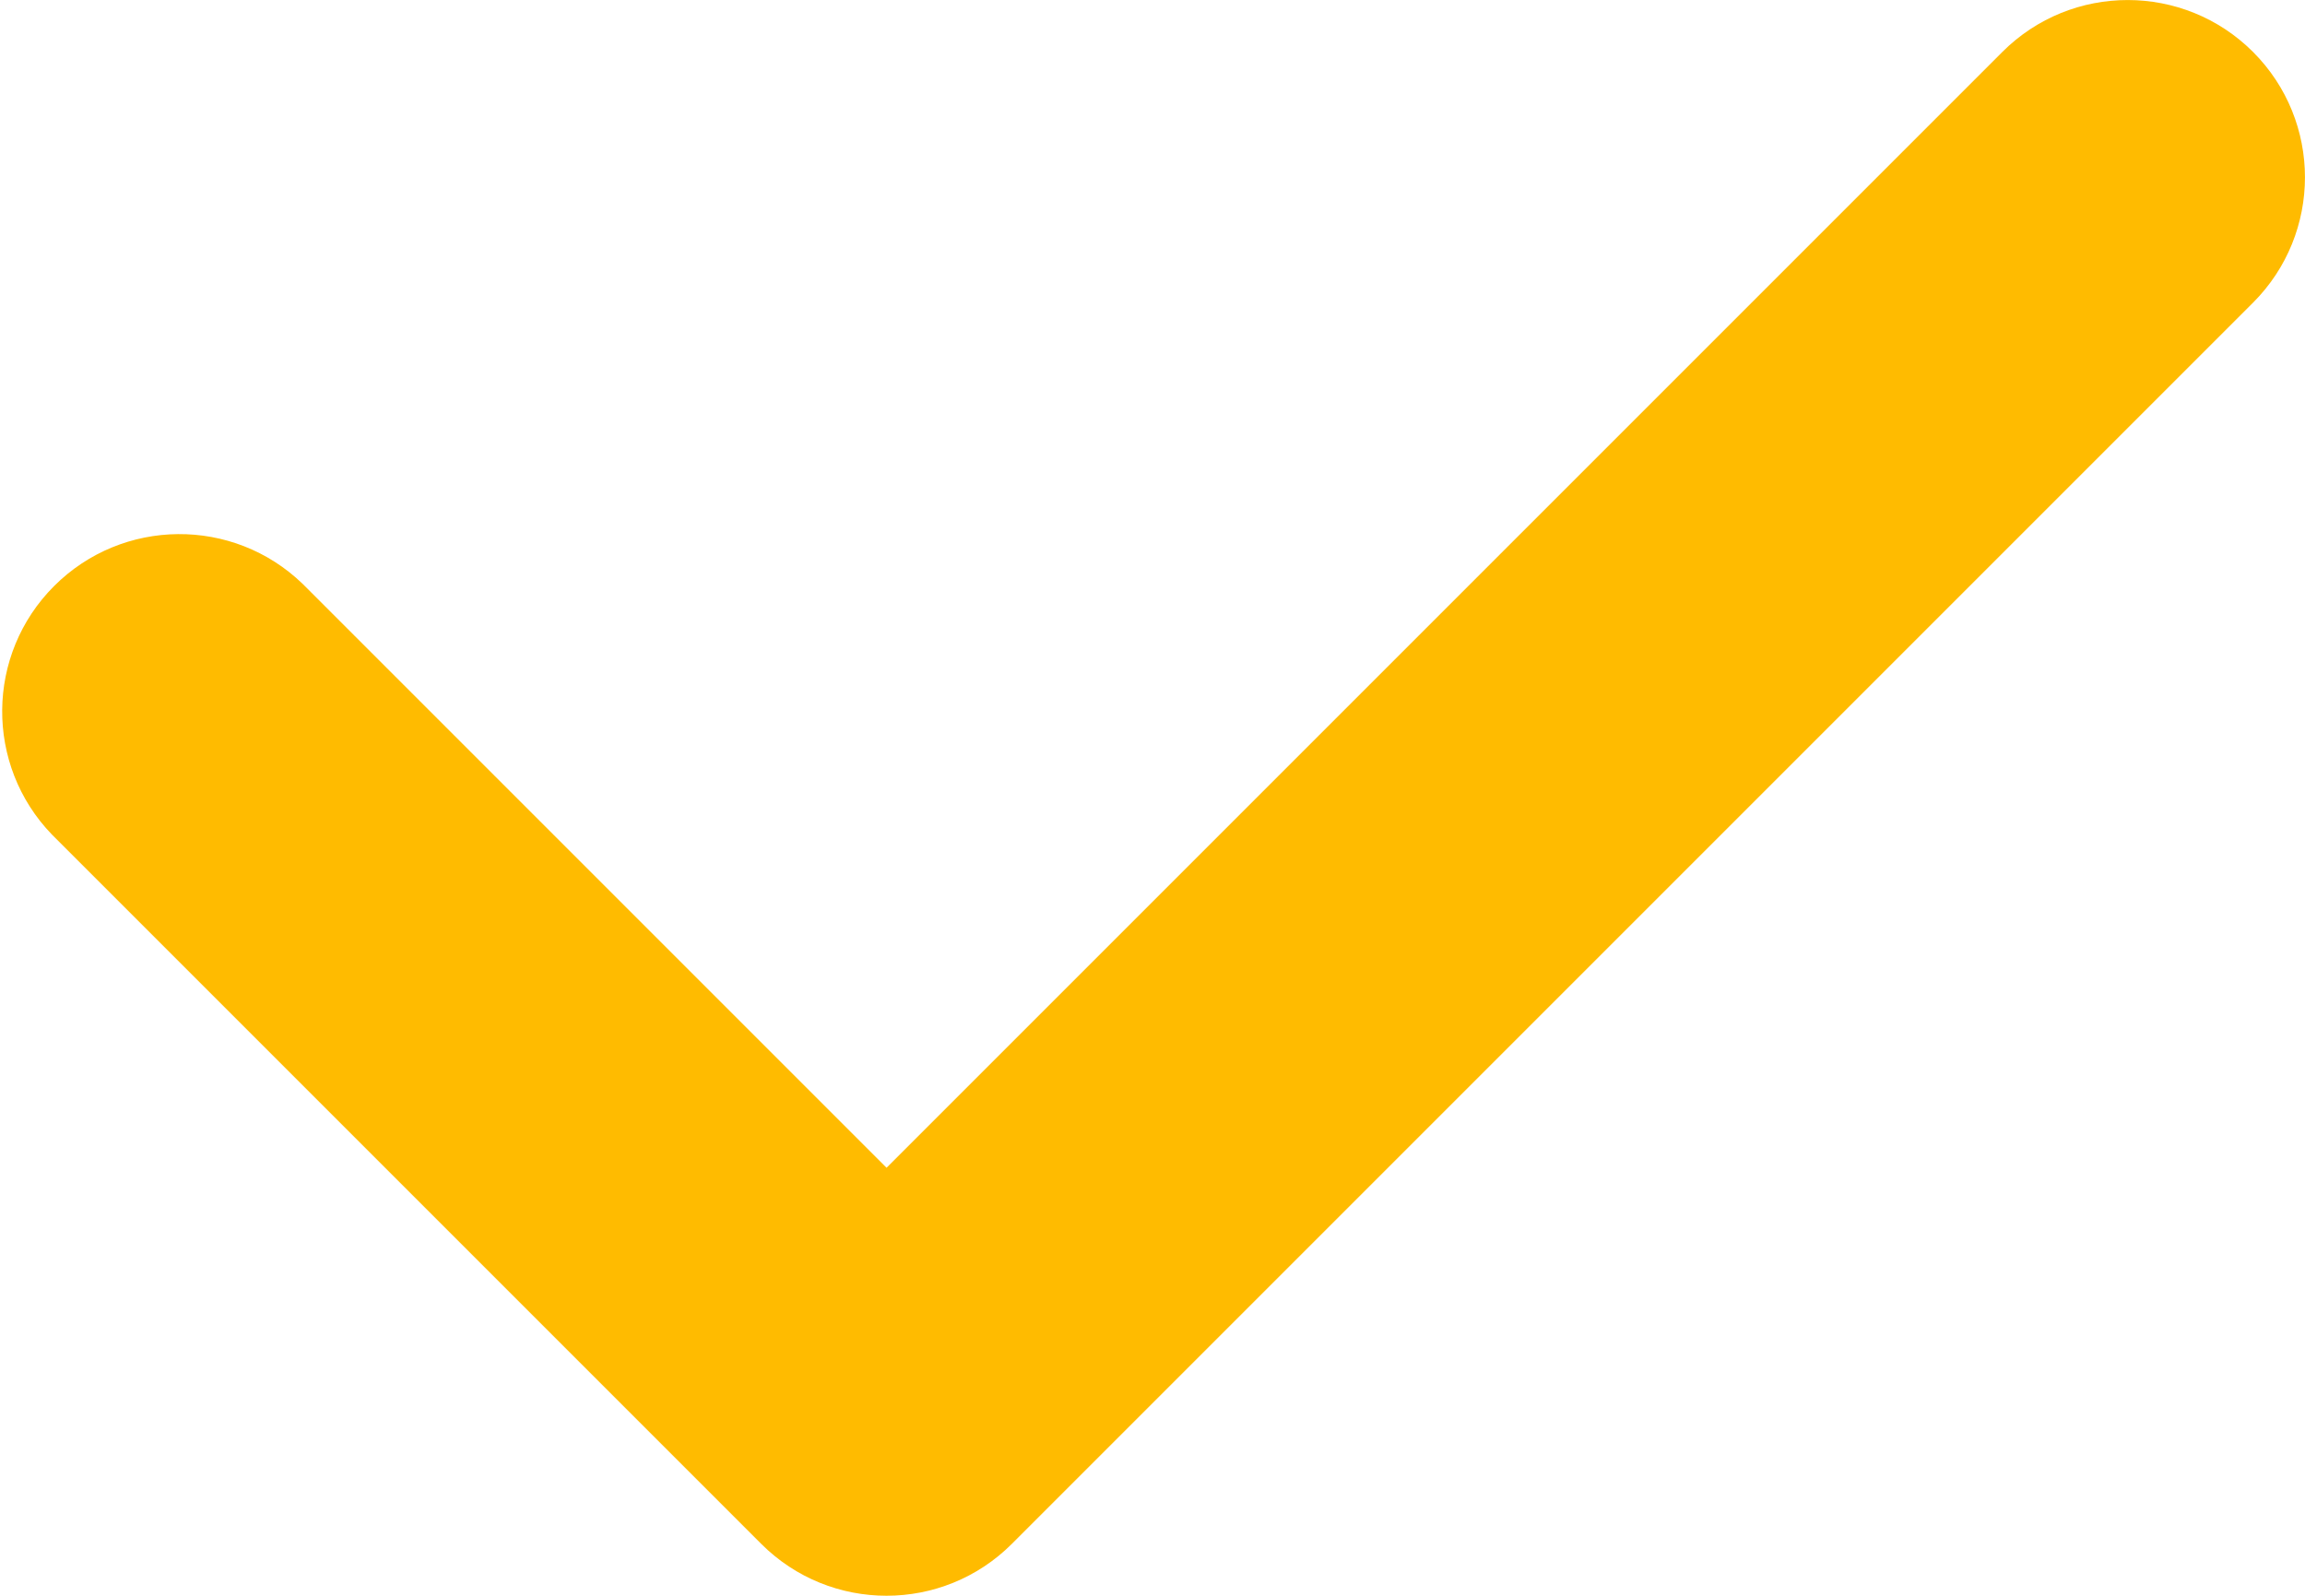
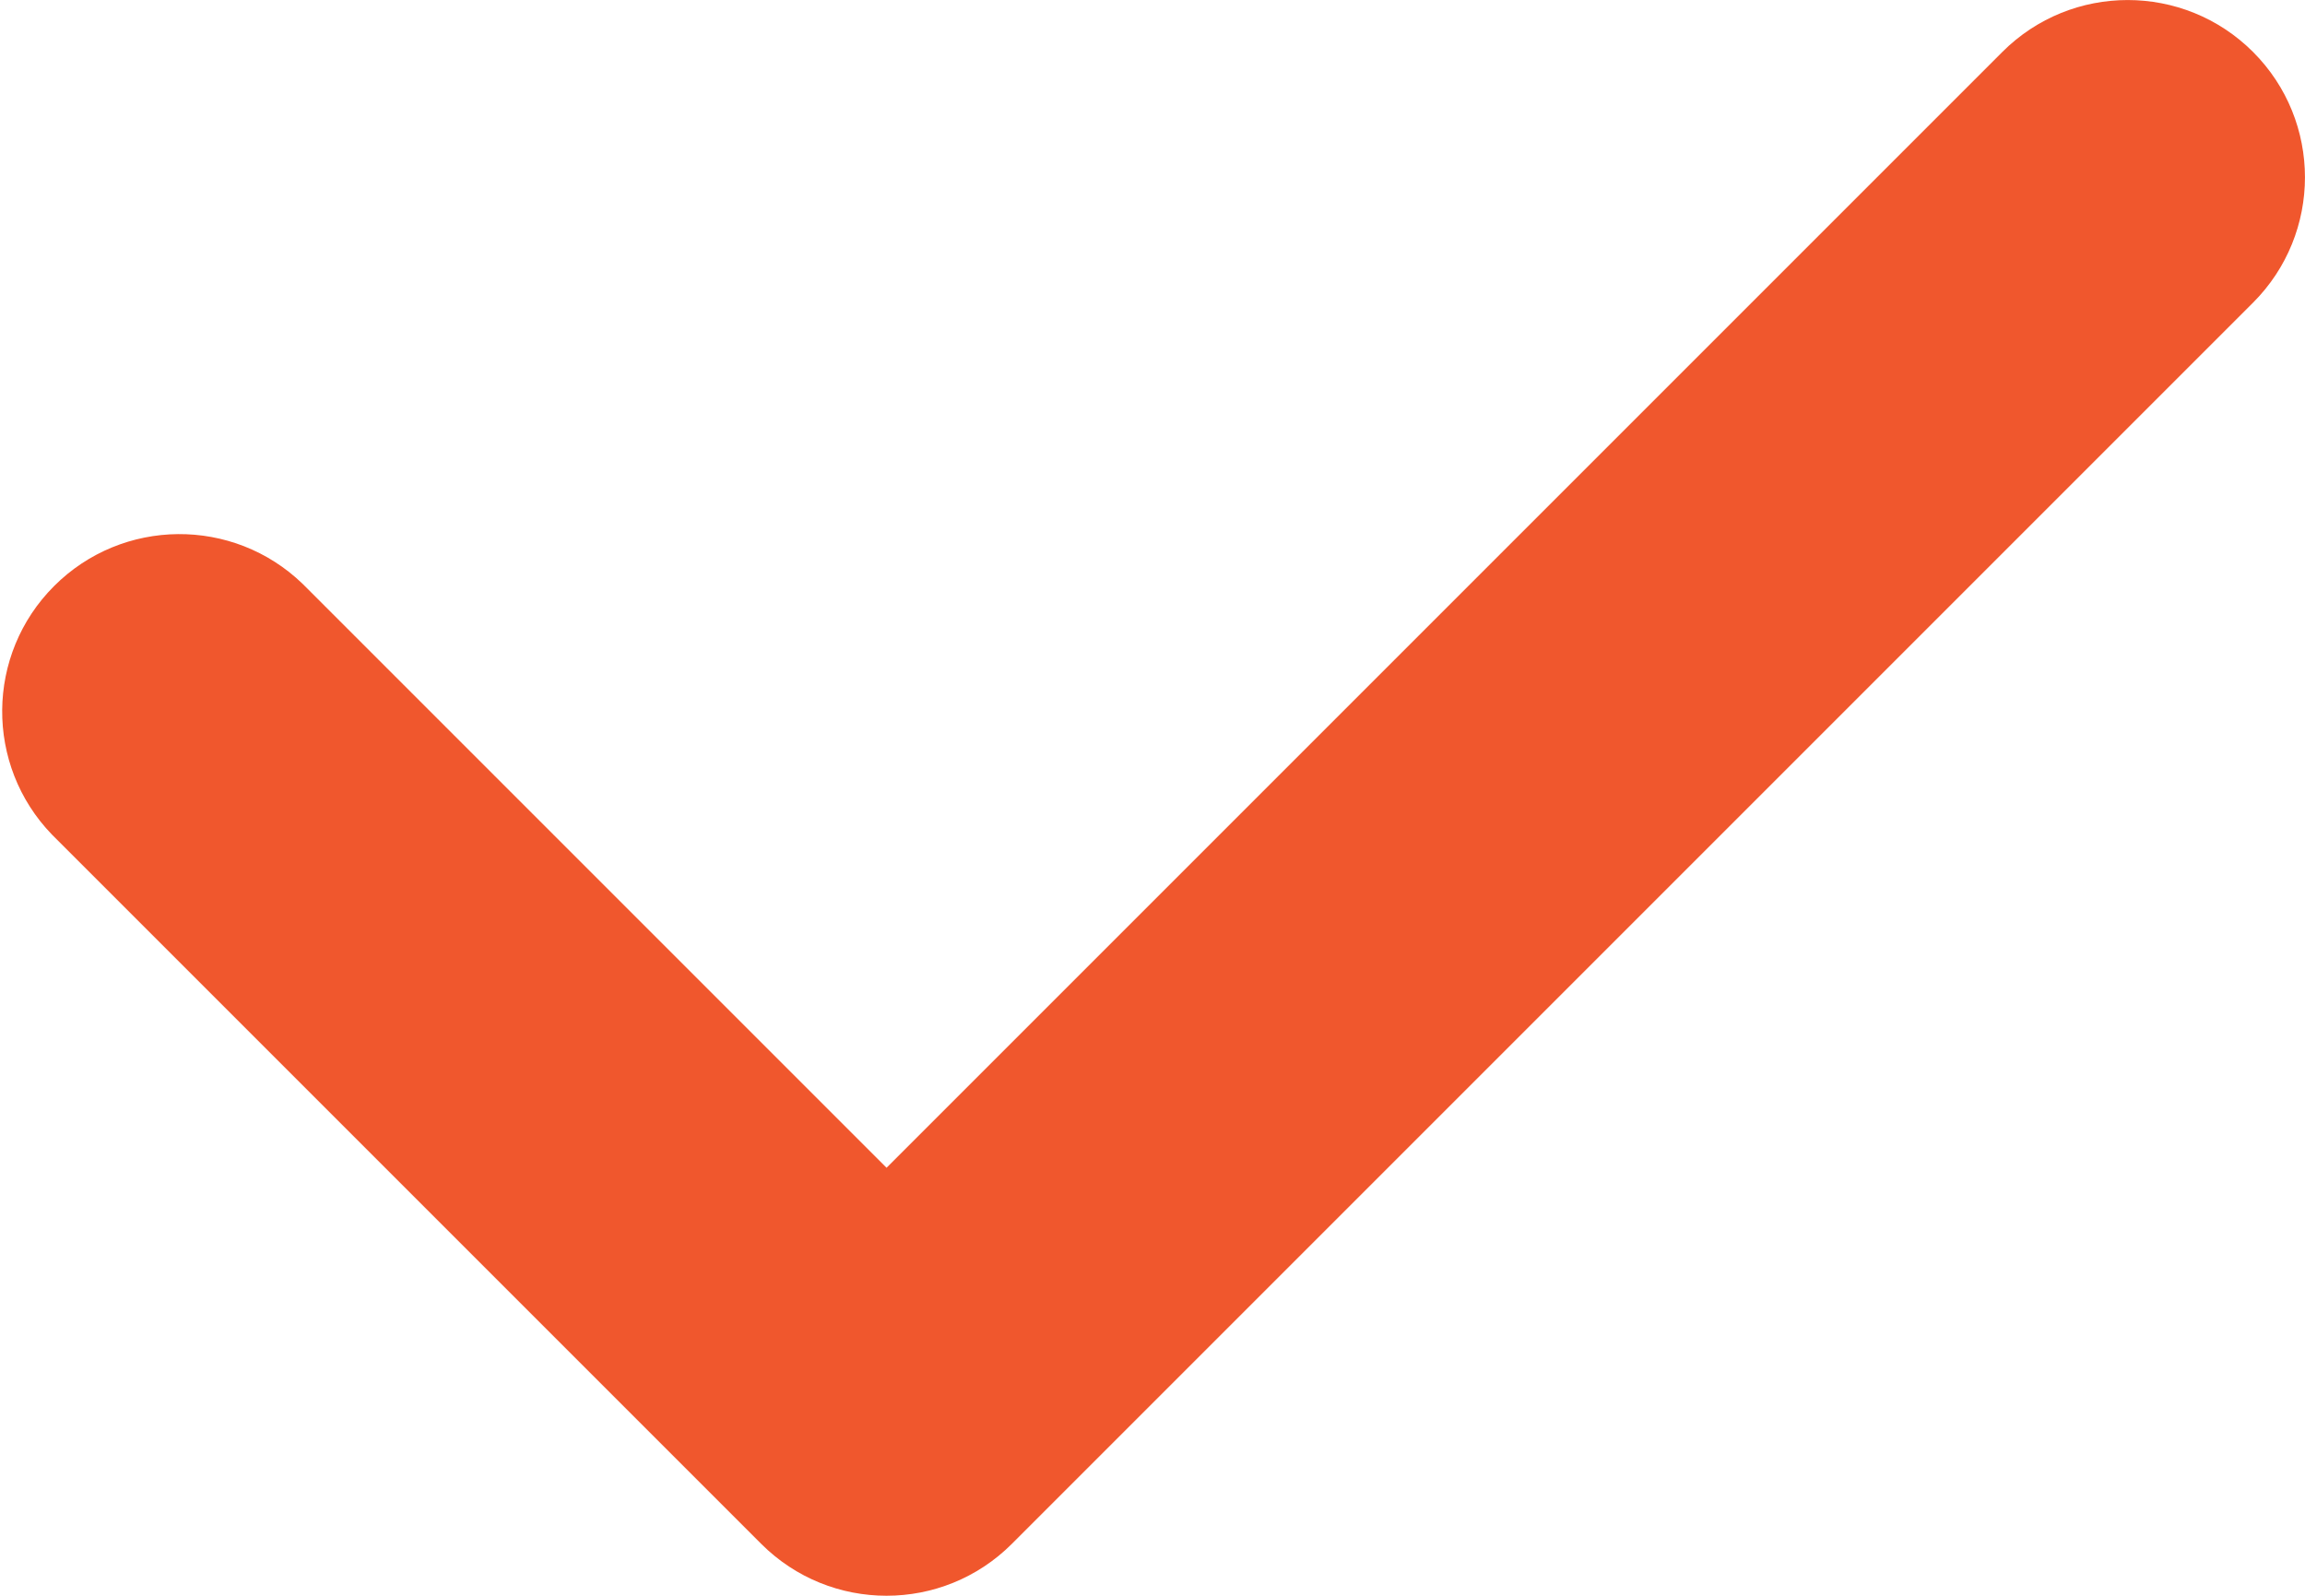
<svg xmlns="http://www.w3.org/2000/svg" width="13" height="9" fill="none">
-   <path fill-rule="evenodd" clip-rule="evenodd" d="M12.707.293a1 1 0 0 1 0 1.414l-7 7a1 1 0 0 1-1.414 0l-4-4a1 1 0 0 1 1.414-1.414L5 6.586 11.293.293a1 1 0 0 1 1.414 0Z" fill="#FB0" />
+   <path fill-rule="evenodd" clip-rule="evenodd" d="M12.707.293a1 1 0 0 1 0 1.414l-7 7a1 1 0 0 1-1.414 0l-4-4a1 1 0 0 1 1.414-1.414L5 6.586 11.293.293a1 1 0 0 1 1.414 0Z" fill="#F0572D" />
</svg>
